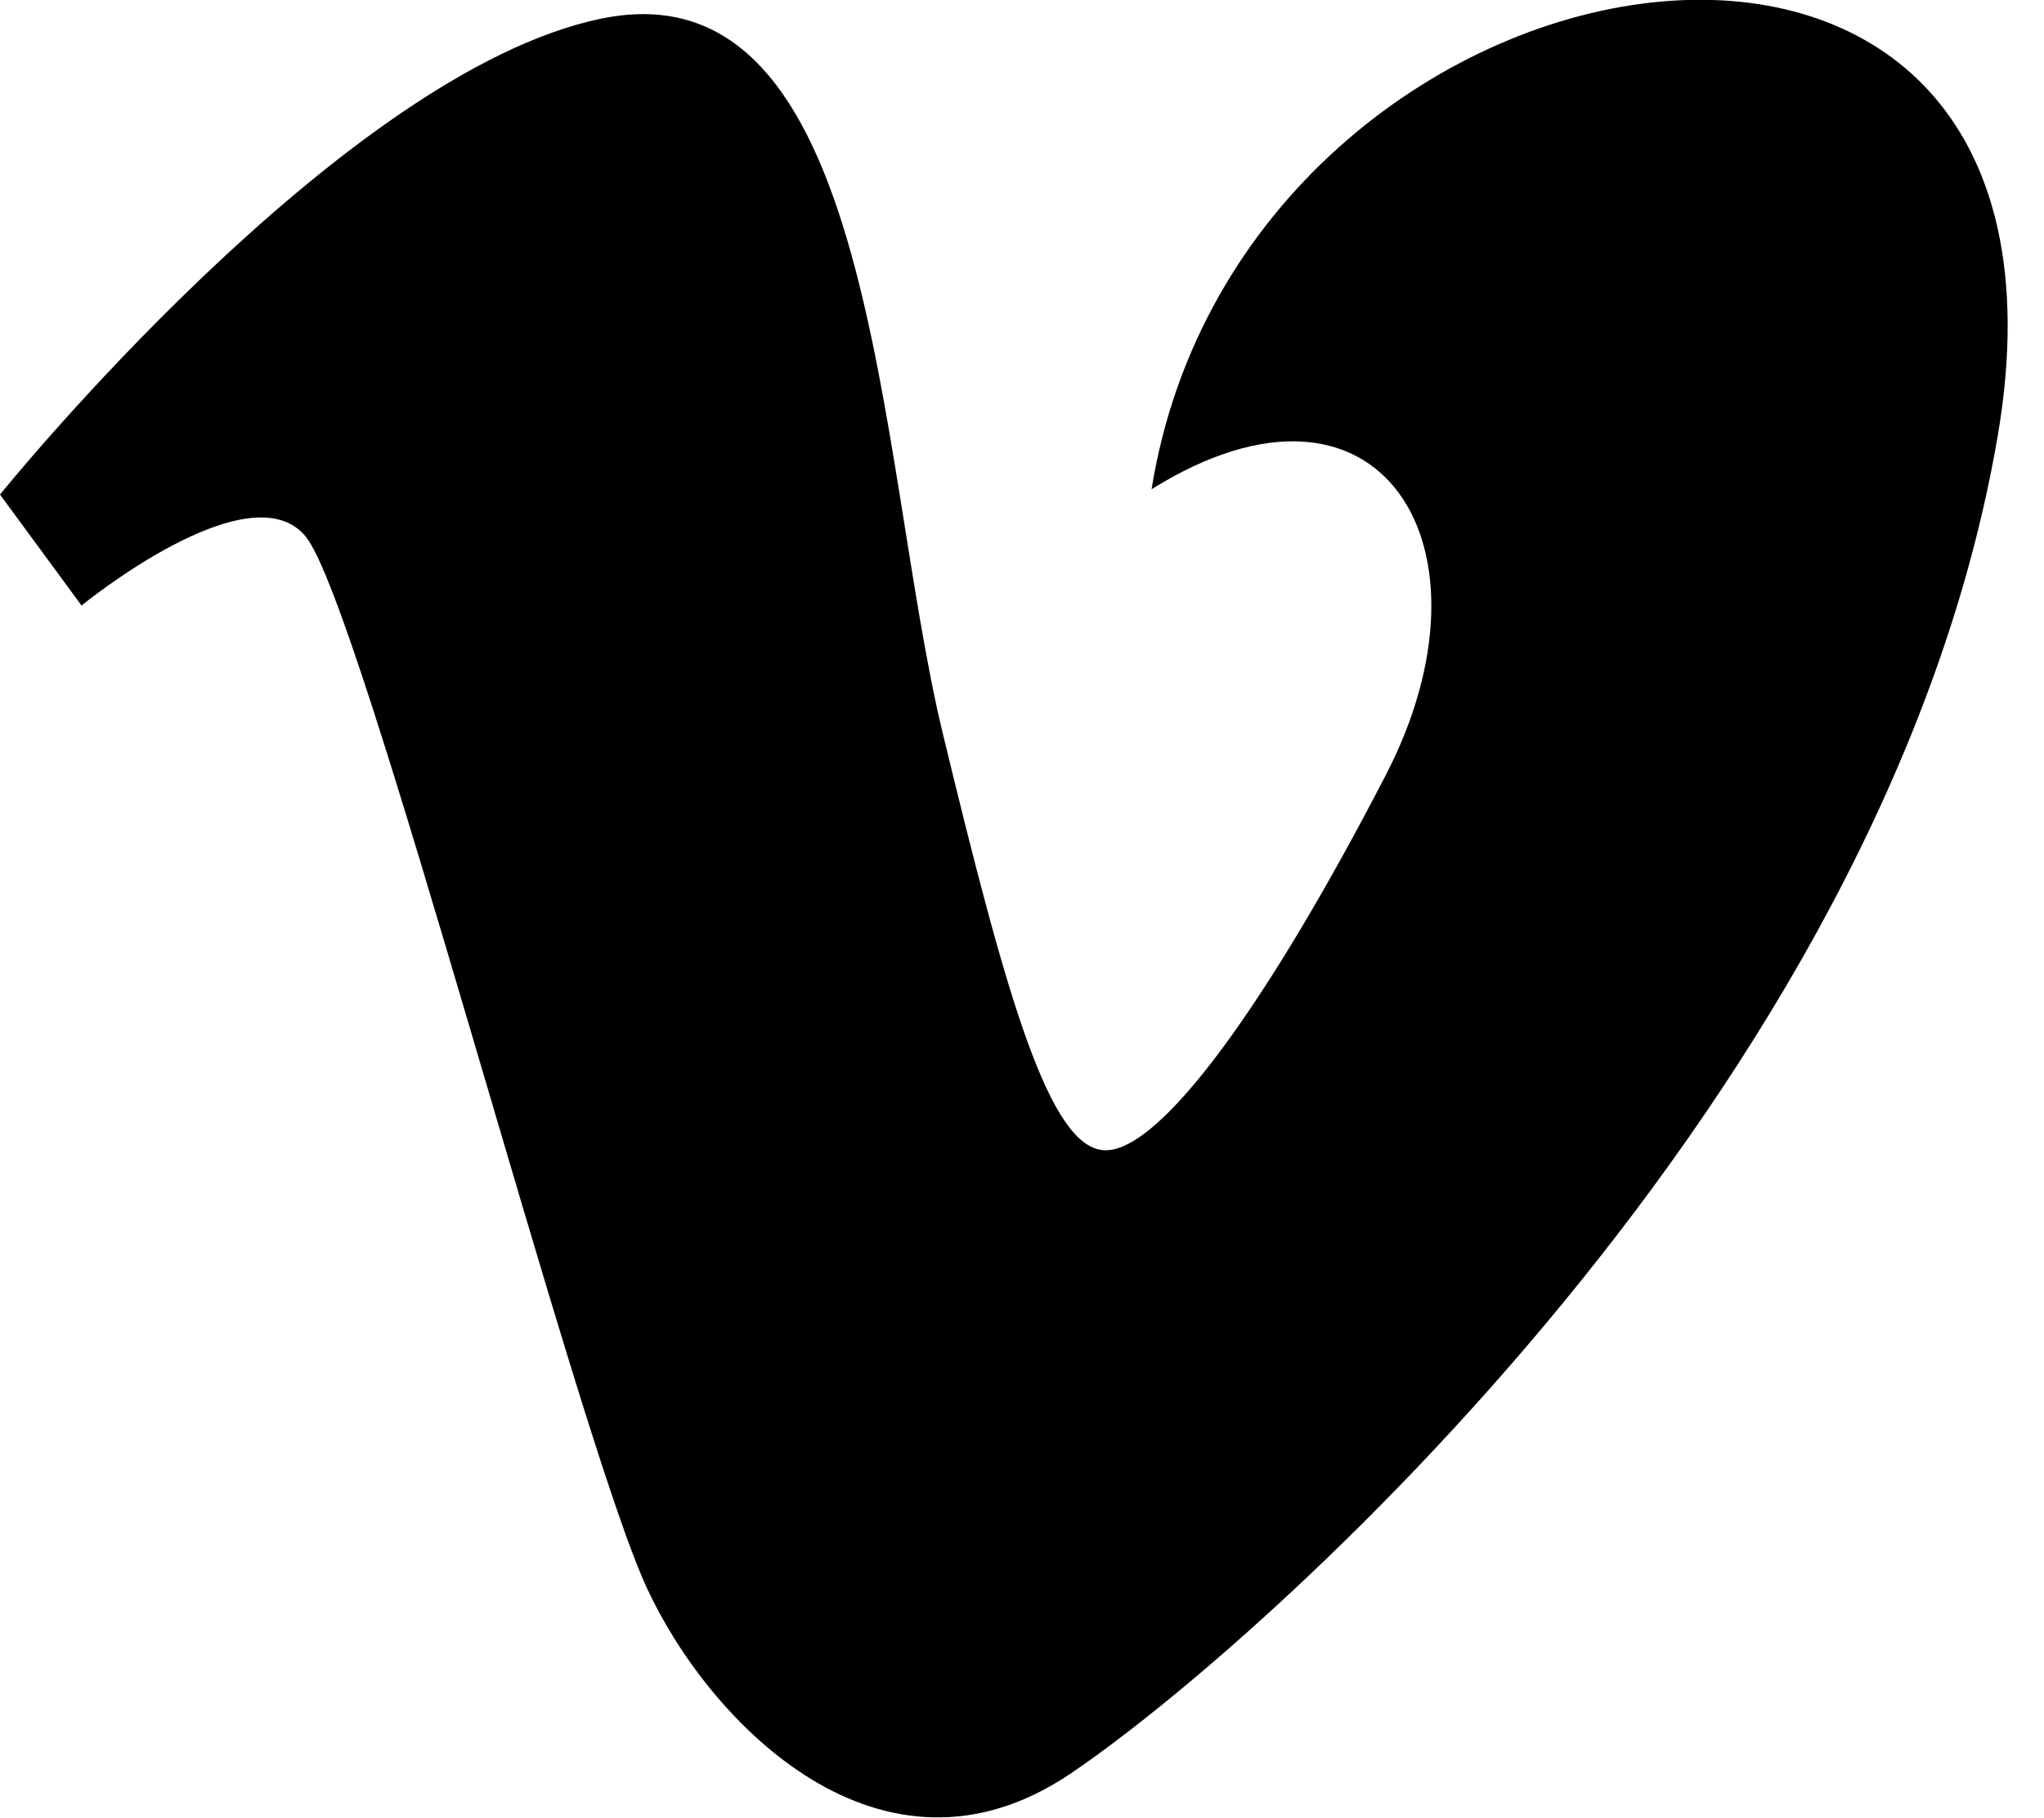
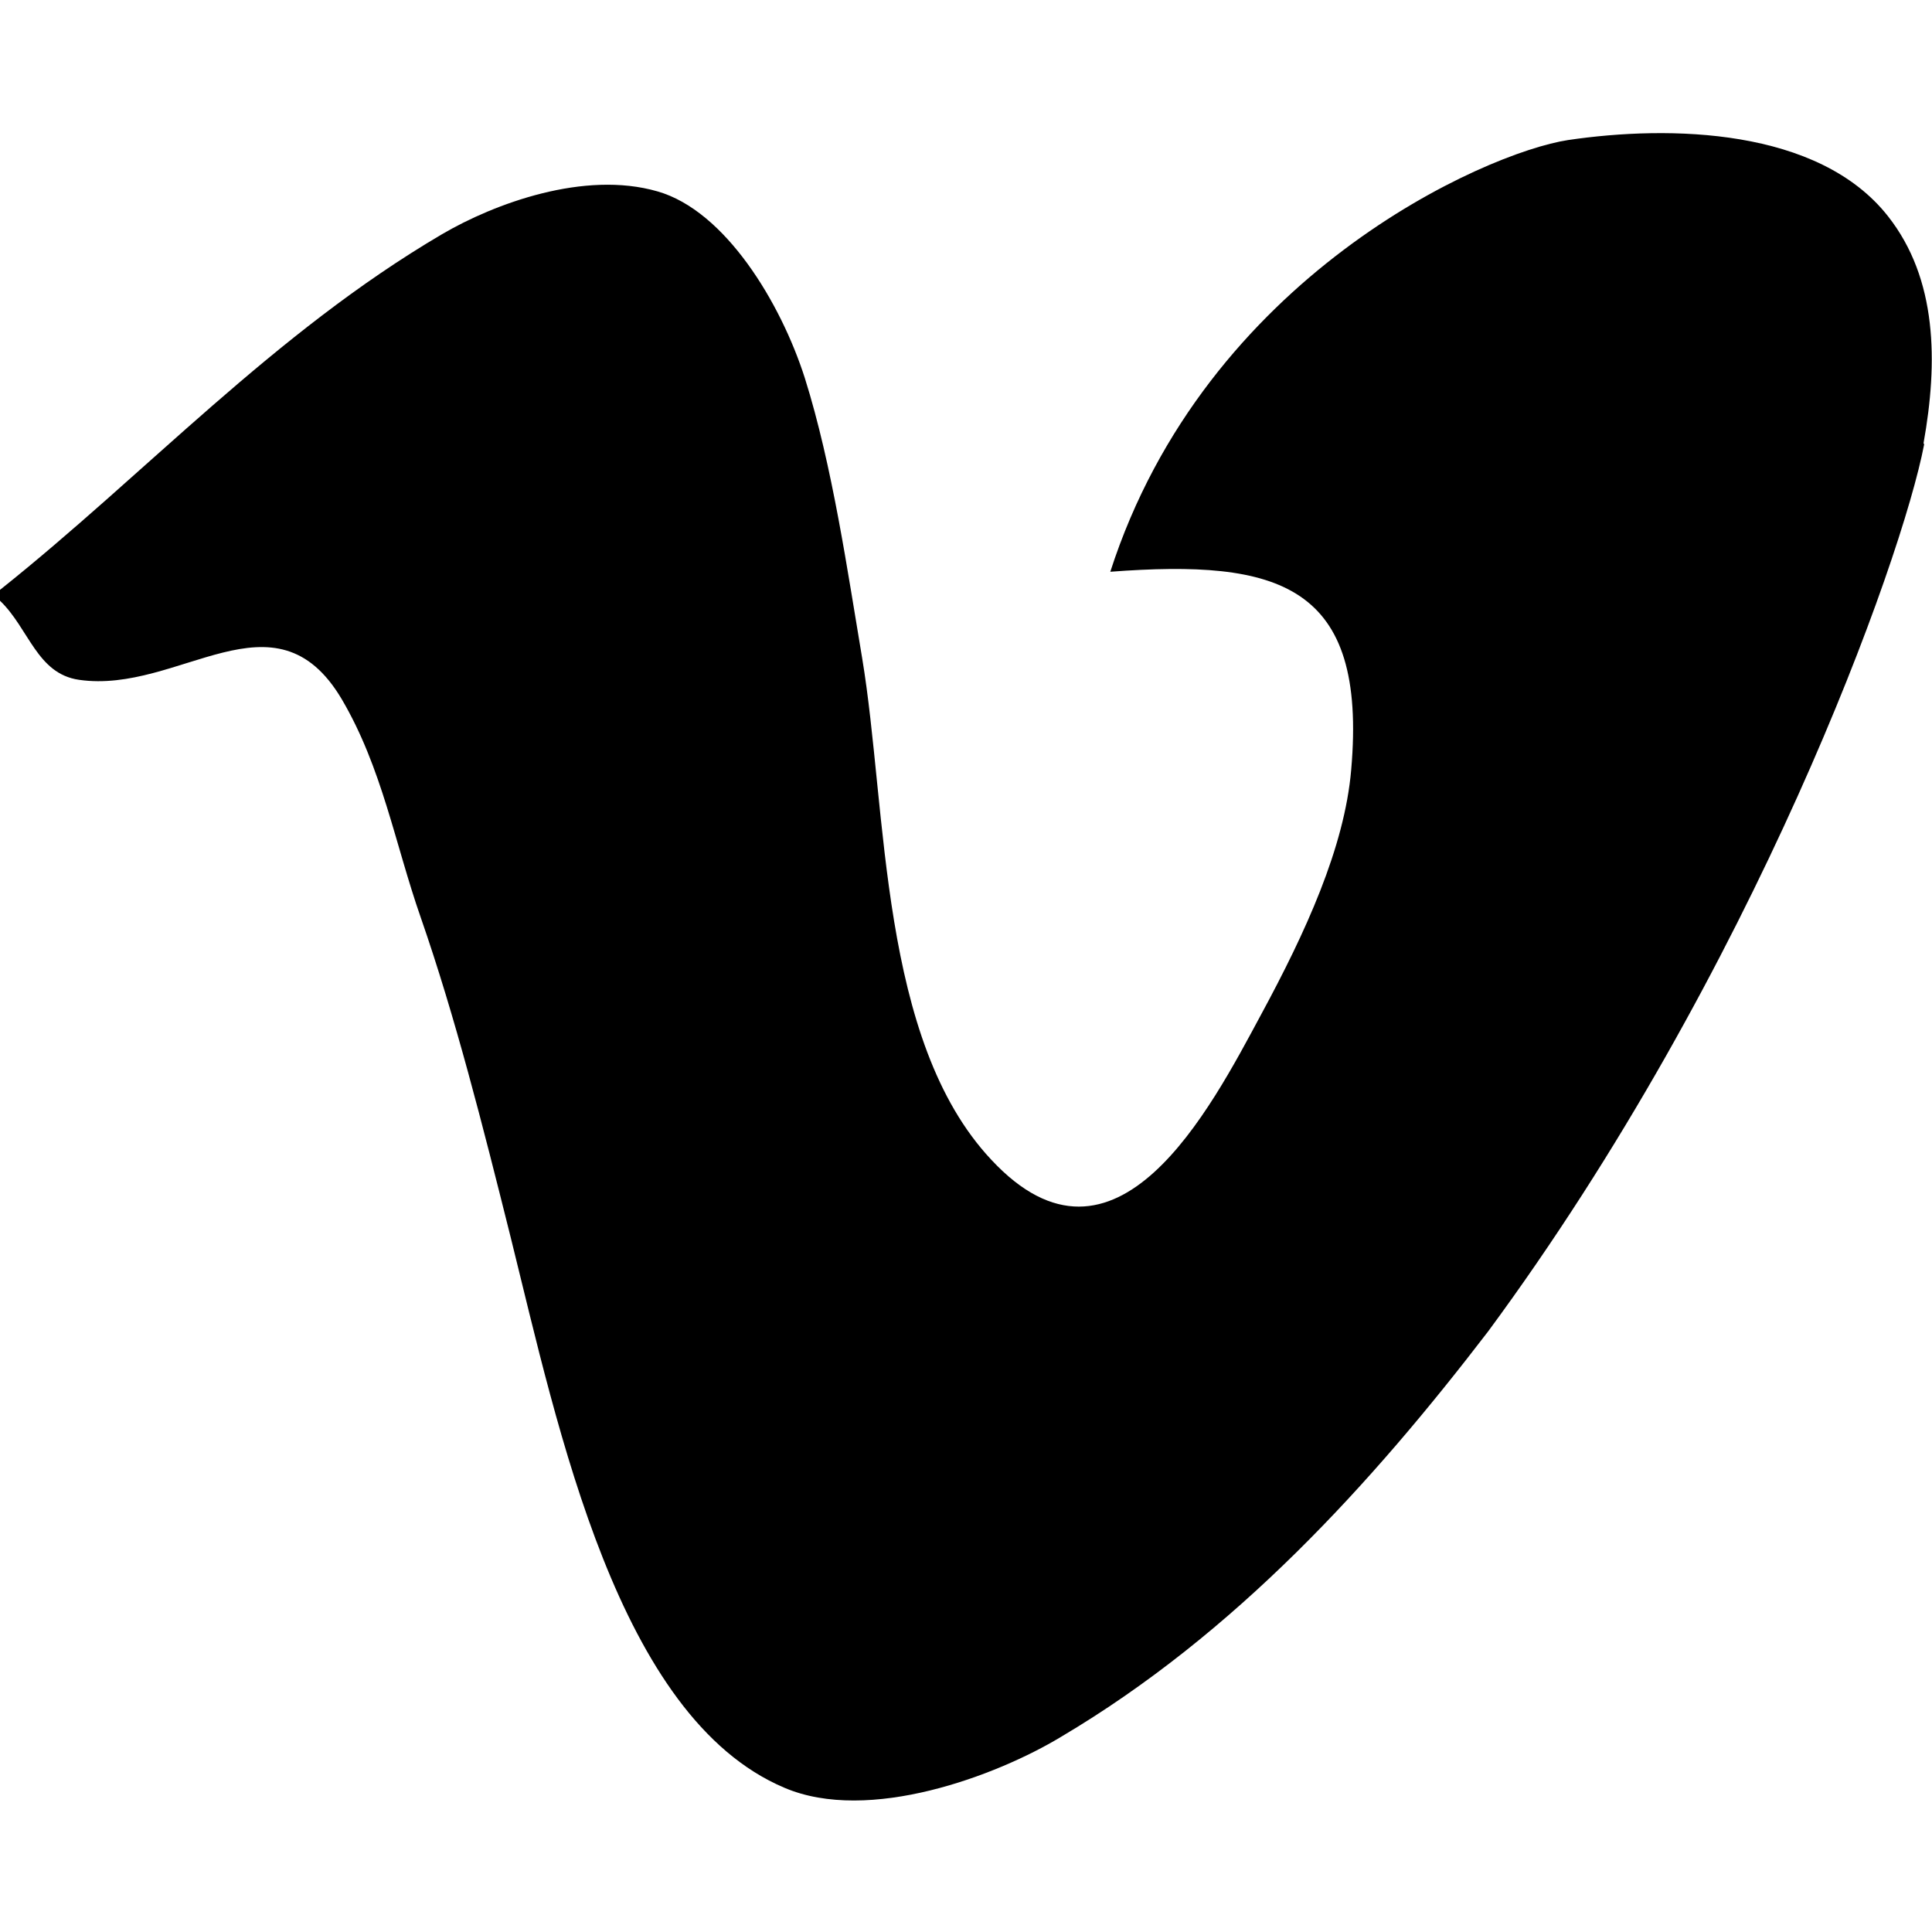
- <svg class="social-vimeo" aria-role="presentation" aria-hidden="true" viewBox="0 0 18 16">
-   <path d="M2.693,4.725c.494.605,2.378,7.914,3.007,9.263.549,1.182,2.064,2.746,3.724,1.629s7.18-6,8.168-11.776-6.642-4.562-7.451.466c2.02-1.258,3.1.511,2.064,2.514s-1.975,3.306-2.468,3.306S8.866,8.787,8.3,6.447C7.718,4.027,7.721-.331,5.3.163,3.007.629,0,4.354,0,4.354l.718.977S2.2,4.12,2.693,4.725Z" transform="translate(0 0)" />
+ <svg aria-hidden="true" aria-role="presentation" class="social-vimeo" viewBox="0 0 32 32">
+   <path d="M31.86 7.34c.24-1.34.23-2.72-.59-3.76-1.15-1.46-3.61-1.51-5.3-1.26-1.37.21-6 2.25-7.58 7.15 2.79-.21 4.26.2 3.99 3.28-.11 1.29-.76 2.7-1.49 4.05-.84 1.56-2.41 4.62-4.47 2.41-1.86-1.98-1.72-5.78-2.14-8.31-.24-1.42-.49-3.18-.95-4.64-.4-1.25-1.32-2.77-2.44-3.09-1.21-.35-2.7.2-3.57.71C4.53 5.52 2.41 7.85 0 9.77v.18c.48.46.61 1.21 1.31 1.31 1.66.24 3.24-1.55 4.35.32.67 1.14.88 2.39 1.31 3.62.57 1.64 1.02 3.42 1.49 5.3.79 3.18 1.77 7.94 4.53 9.11 1.4.6 3.52-.2 4.58-.84 2.89-1.71 5.15-4.2 7.08-6.72 4.41-5.98 6.85-12.76 7.22-14.69Z" />
</svg>
